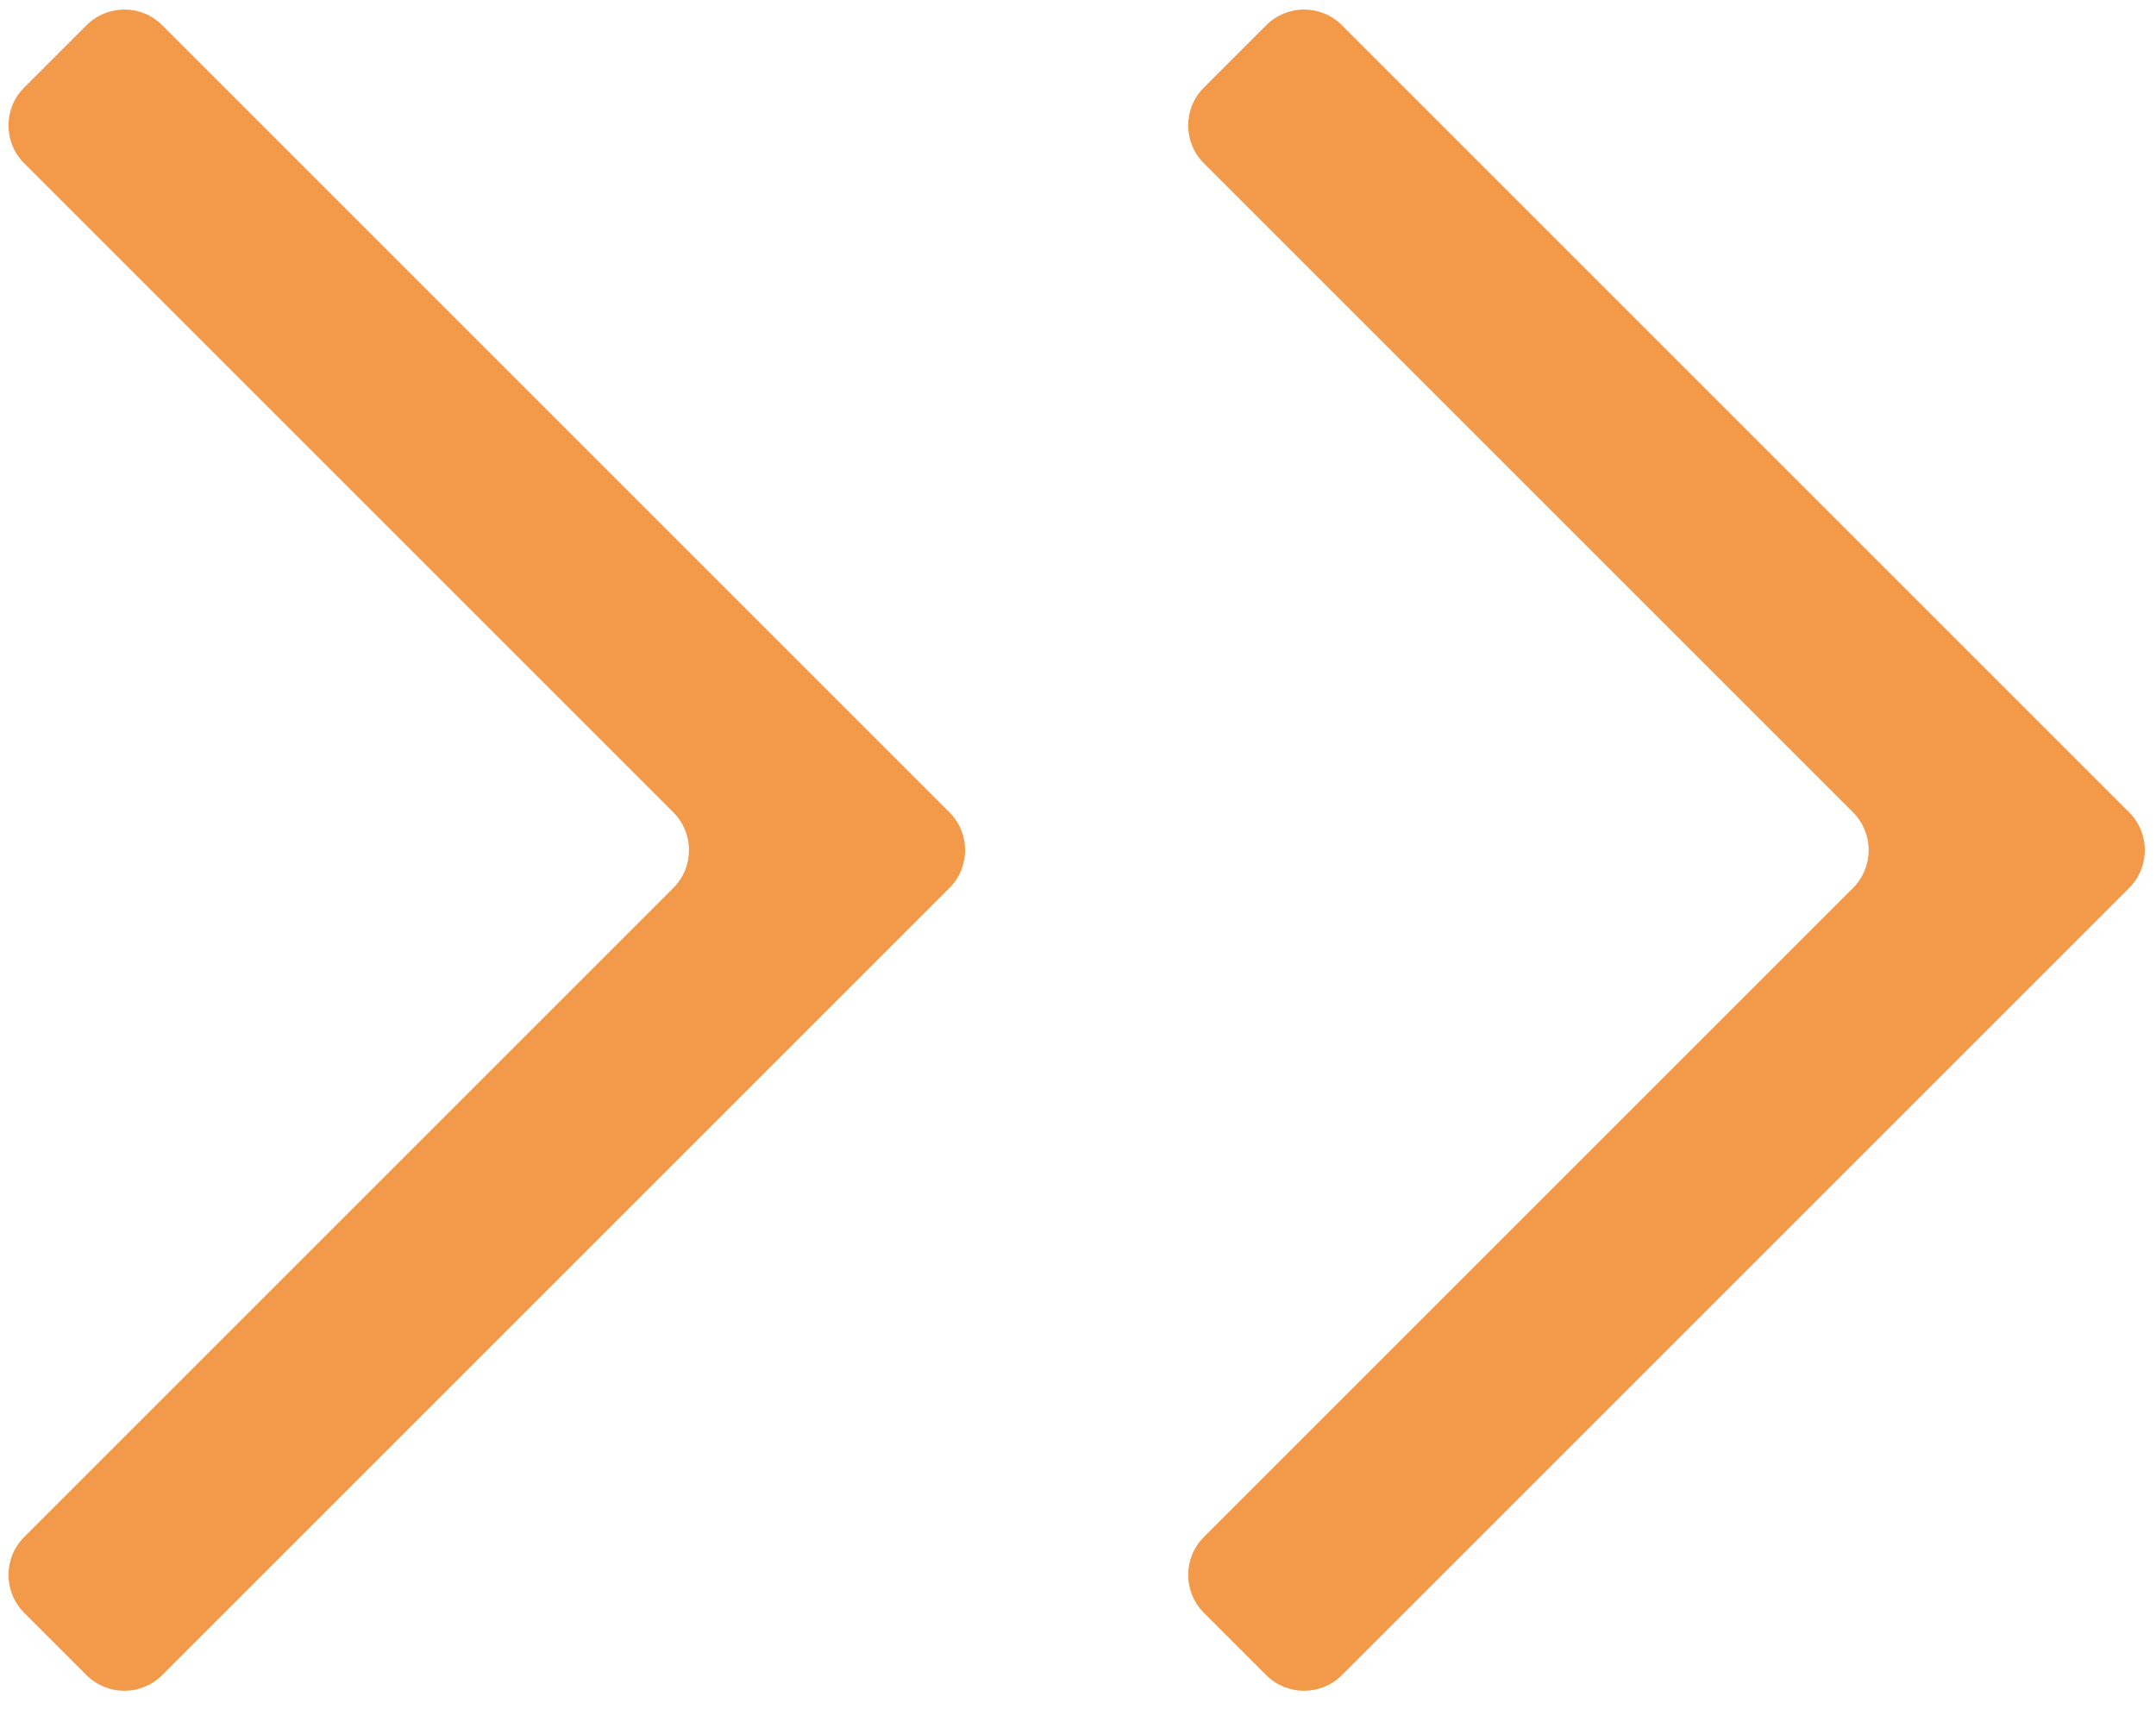
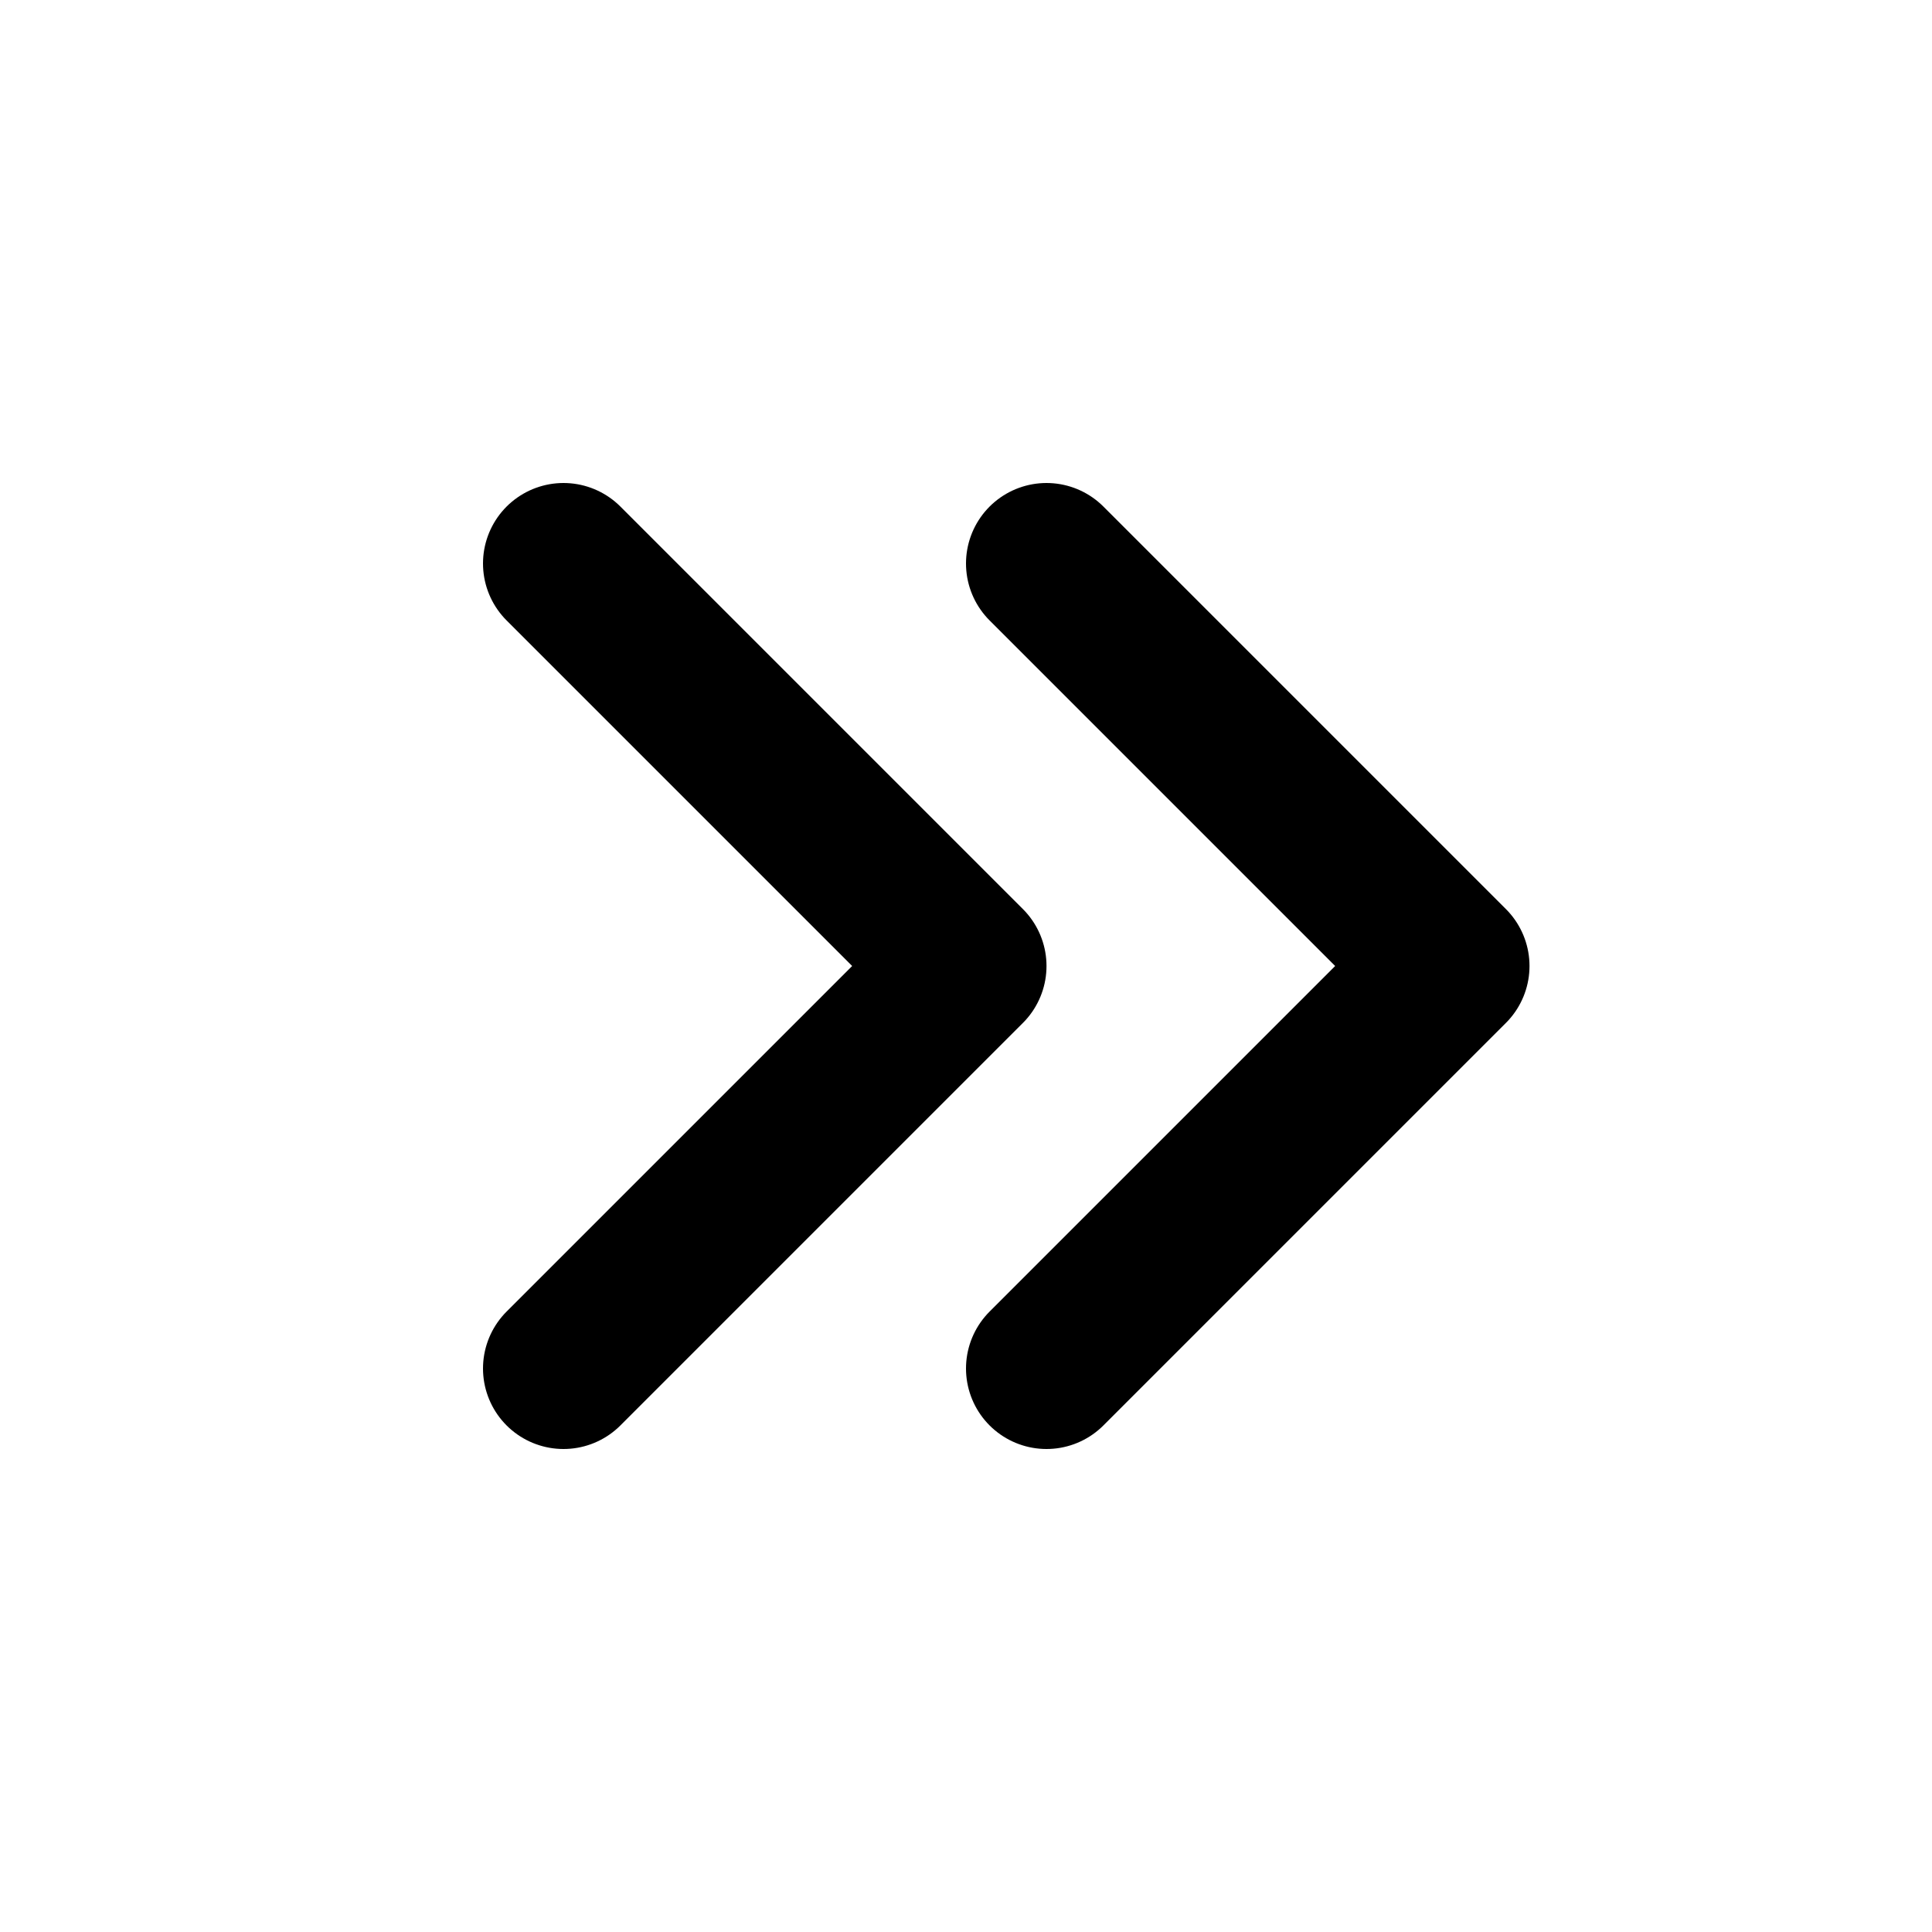
- <svg xmlns="http://www.w3.org/2000/svg" fill="none" height="42" viewBox="0 0 53 42" width="53">
-   <path clip-rule="evenodd" d="m.595 39.653c-.515-.515-.515-1.349 0-1.863l15.956-15.956c.515-.515.515-1.349 0-1.863l-15.956-15.956c-.515-.515-.515-1.349 0-1.863l1.531-1.531c.515-.515 1.349-.515 1.863 0l19.35 19.35c.515.515.515 1.349 0 1.863l-19.35 19.35c-.515.515-1.349.515-1.863 0zm29 0c-.515-.515-.515-1.349 0-1.863l15.956-15.956c.515-.515.515-1.349 0-1.863l-15.956-15.956c-.515-.515-.515-1.349 0-1.863l1.531-1.531c.515-.515 1.349-.515 1.863 0l19.35 19.35c.515.515.515 1.349 0 1.863l-19.35 19.35c-.515.515-1.349.515-1.863 0z" fill="#f2994a" fill-rule="evenodd" />
+ <svg xmlns="http://www.w3.org/2000/svg" class="icon icon-tabler icon-tabler-chevrons-right" width="24" height="24" viewBox="0 0 24 24" stroke-width="2" stroke="currentColor" fill="none" stroke-linecap="round" stroke-linejoin="round">
+   <path stroke="none" d="M0 0h24v24H0z" fill="none" />
+   <path d="M7 7l5 5l-5 5" />
+   <path d="M13 7l5 5l-5 5" />
</svg>
